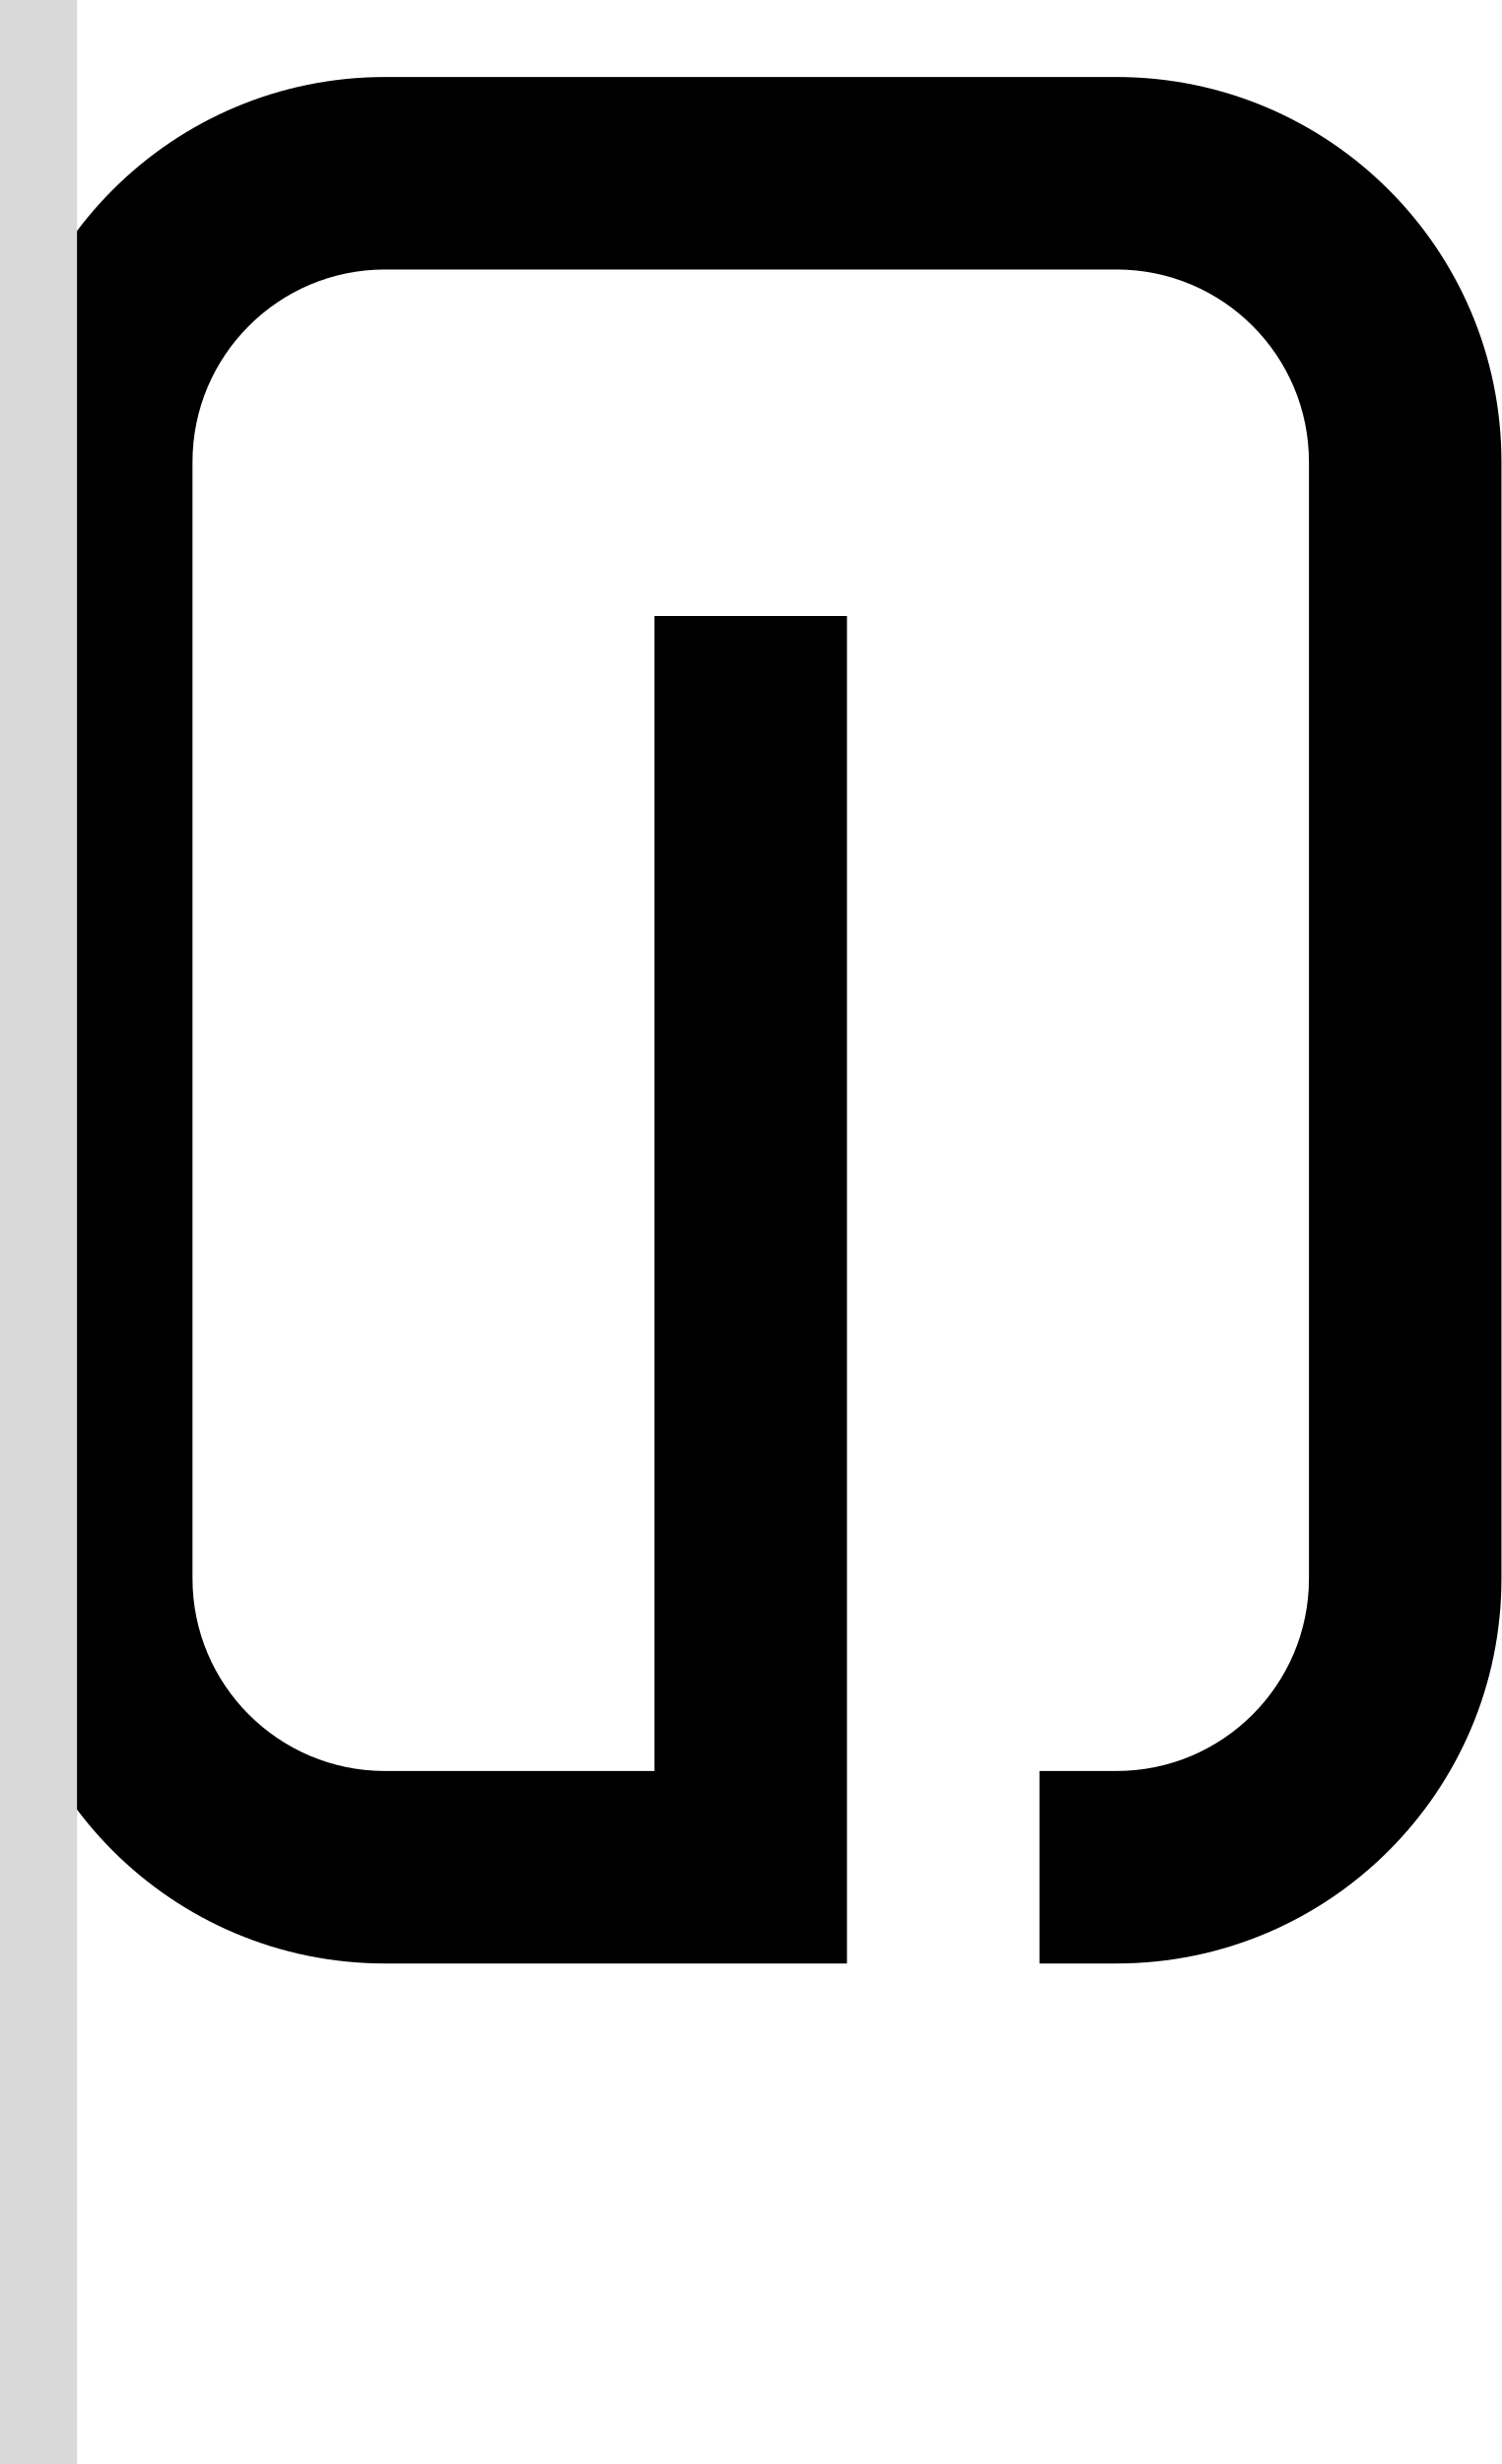
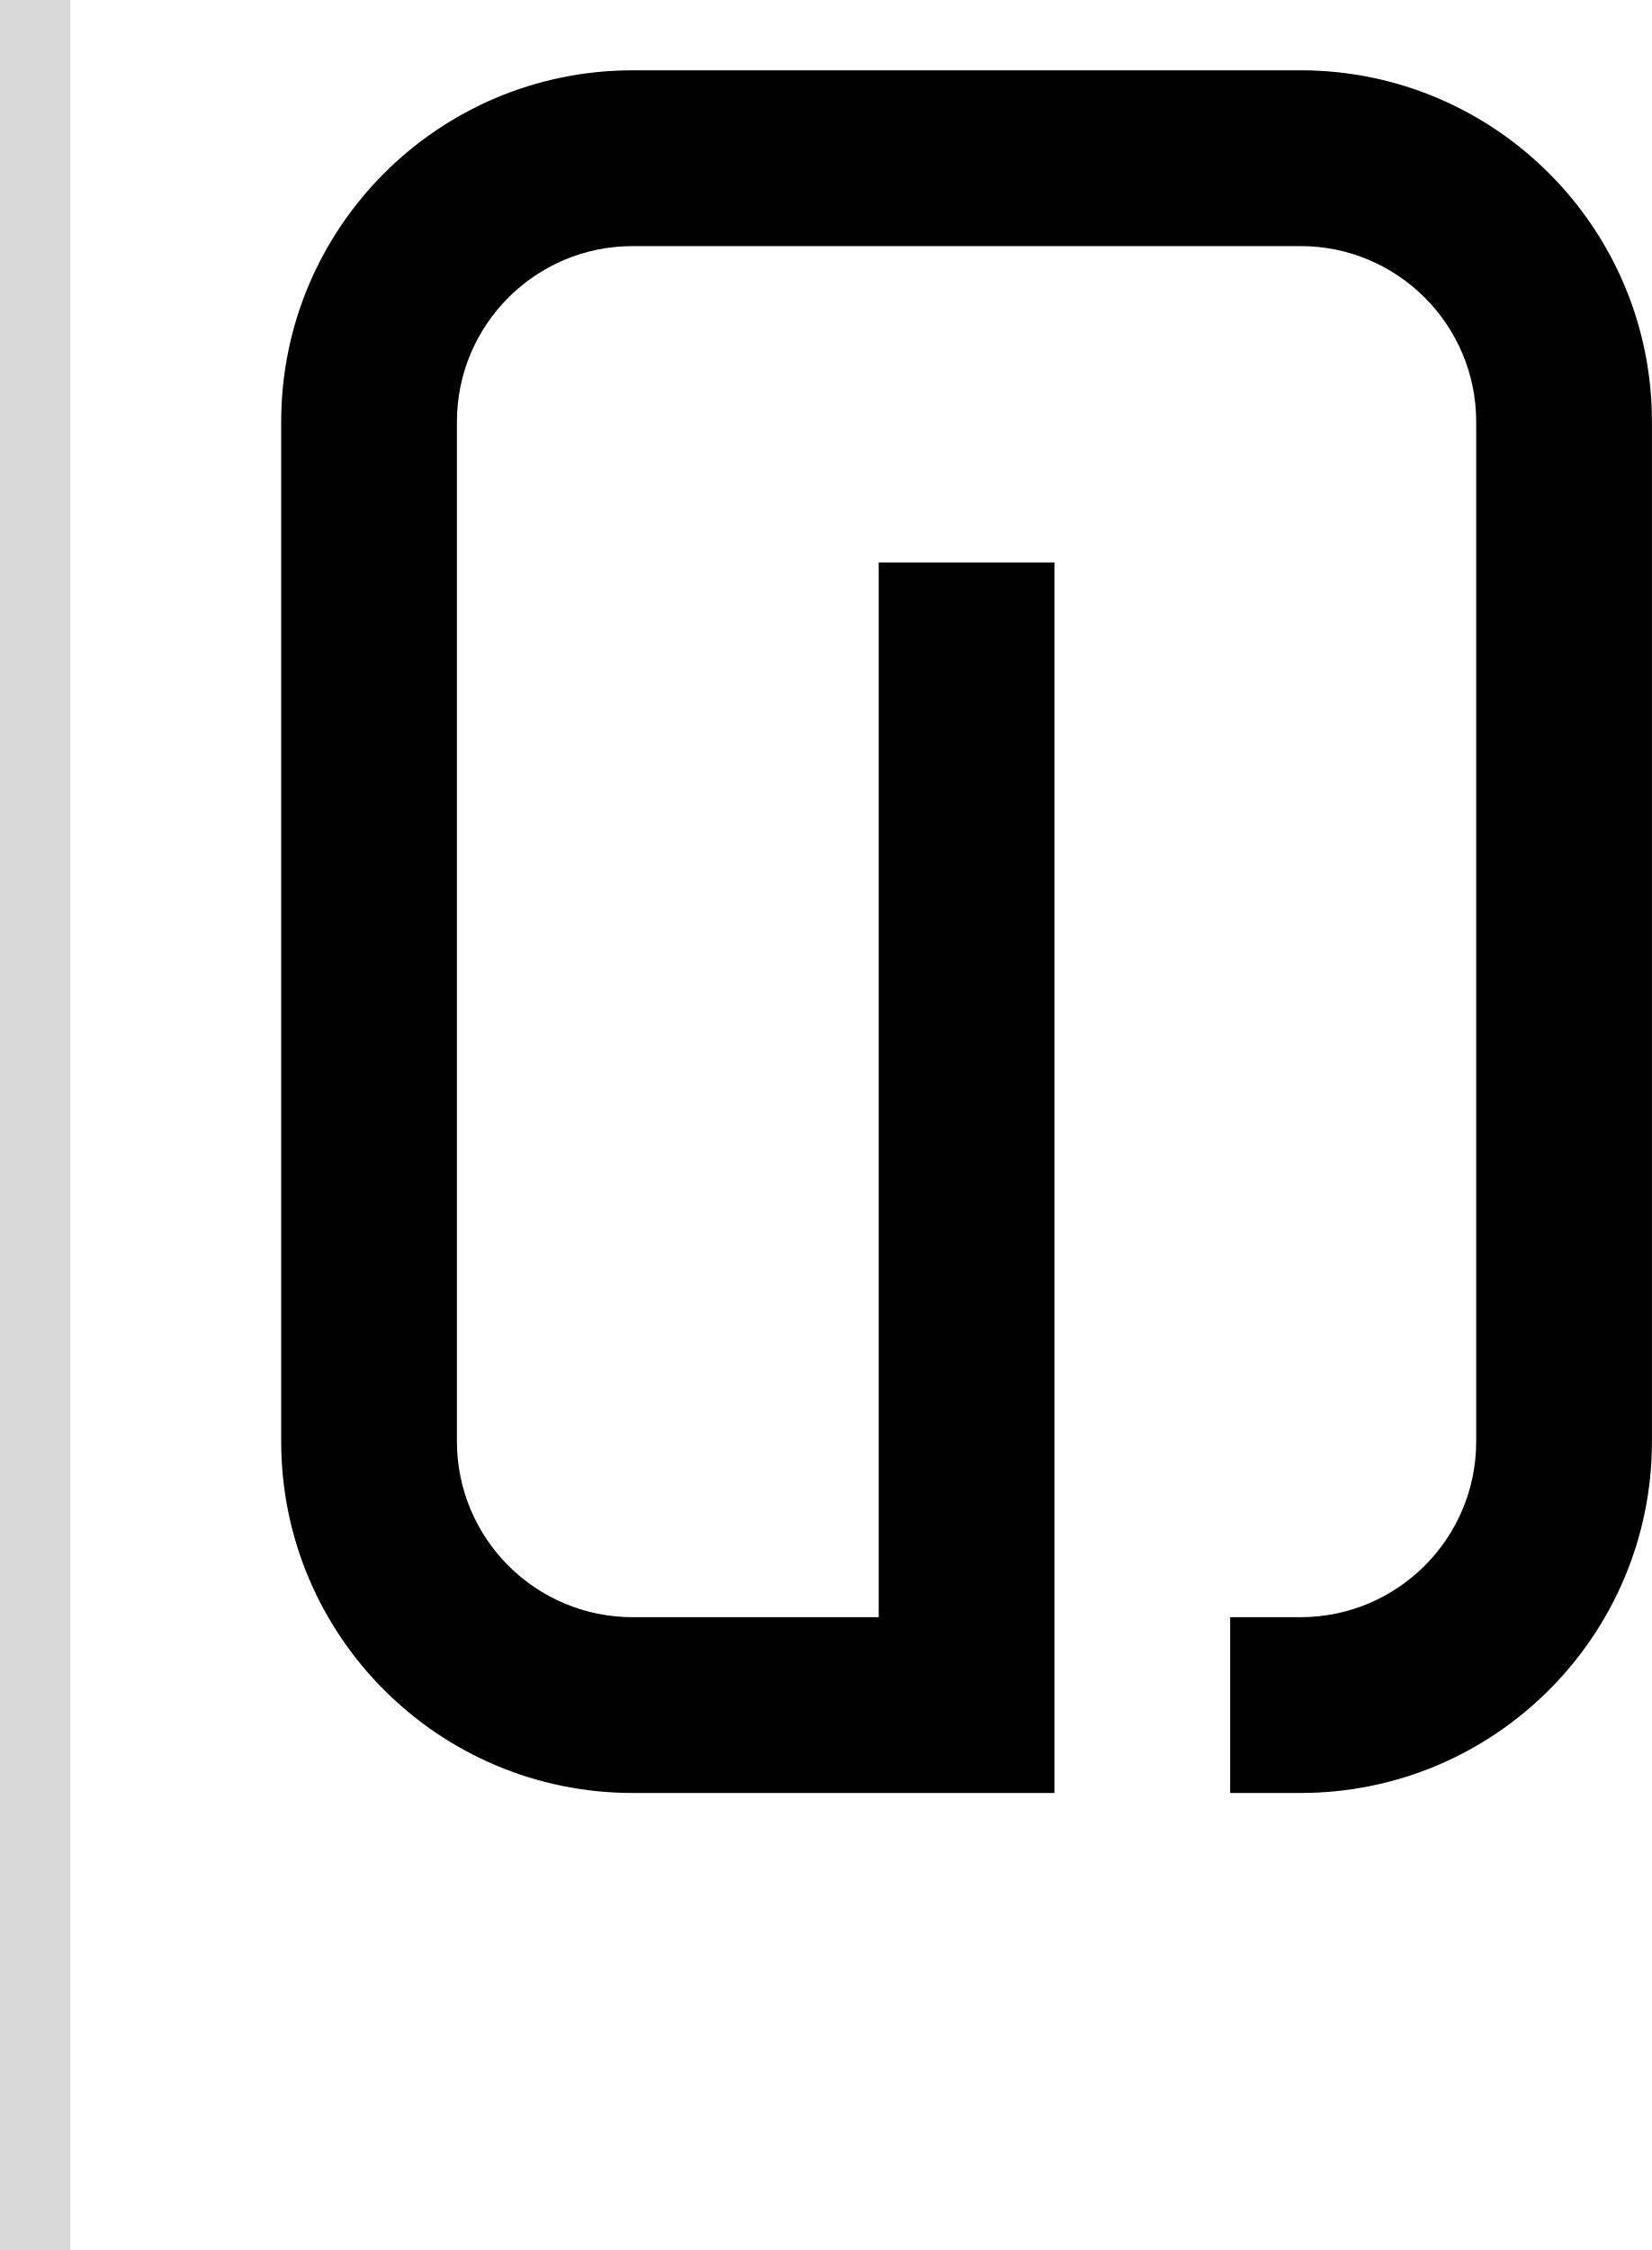
- <svg xmlns="http://www.w3.org/2000/svg" width="39" height="64" viewBox="0 0 39 64" fill="none">
-   <path d="M0 41V12C0 6.477 4.477 2 10 2H29C34.523 2 39 6.477 39 12V41C39 46.523 34.523 51 29 51H27V46H29C31.761 46 34 43.761 34 41V12C34 9.239 31.761 7 29 7H10C7.239 7 5 9.239 5 12V41C5 43.761 7.239 46 10 46H17V16H22V51H10C4.477 51 0 46.523 0 41Z" fill="black" />
+ <svg xmlns="http://www.w3.org/2000/svg" width="47" height="64" viewBox="0 0 47 64" fill="none">
+   <path d="M8 41V12C8 6.477 12.477 2 18 2H37C42.523 2 47 6.477 47 12V41C47 46.523 42.523 51 37 51H35V46H37C39.761 46 42 43.761 42 41V12C42 9.239 39.761 7 37 7H18C15.239 7 13 9.239 13 12V41C13 43.761 15.239 46 18 46H25V16H30V51H18C12.477 51 8 46.523 8 41Z" fill="black" />
  <rect width="2" height="64" fill="#D9D9D9" />
</svg>
